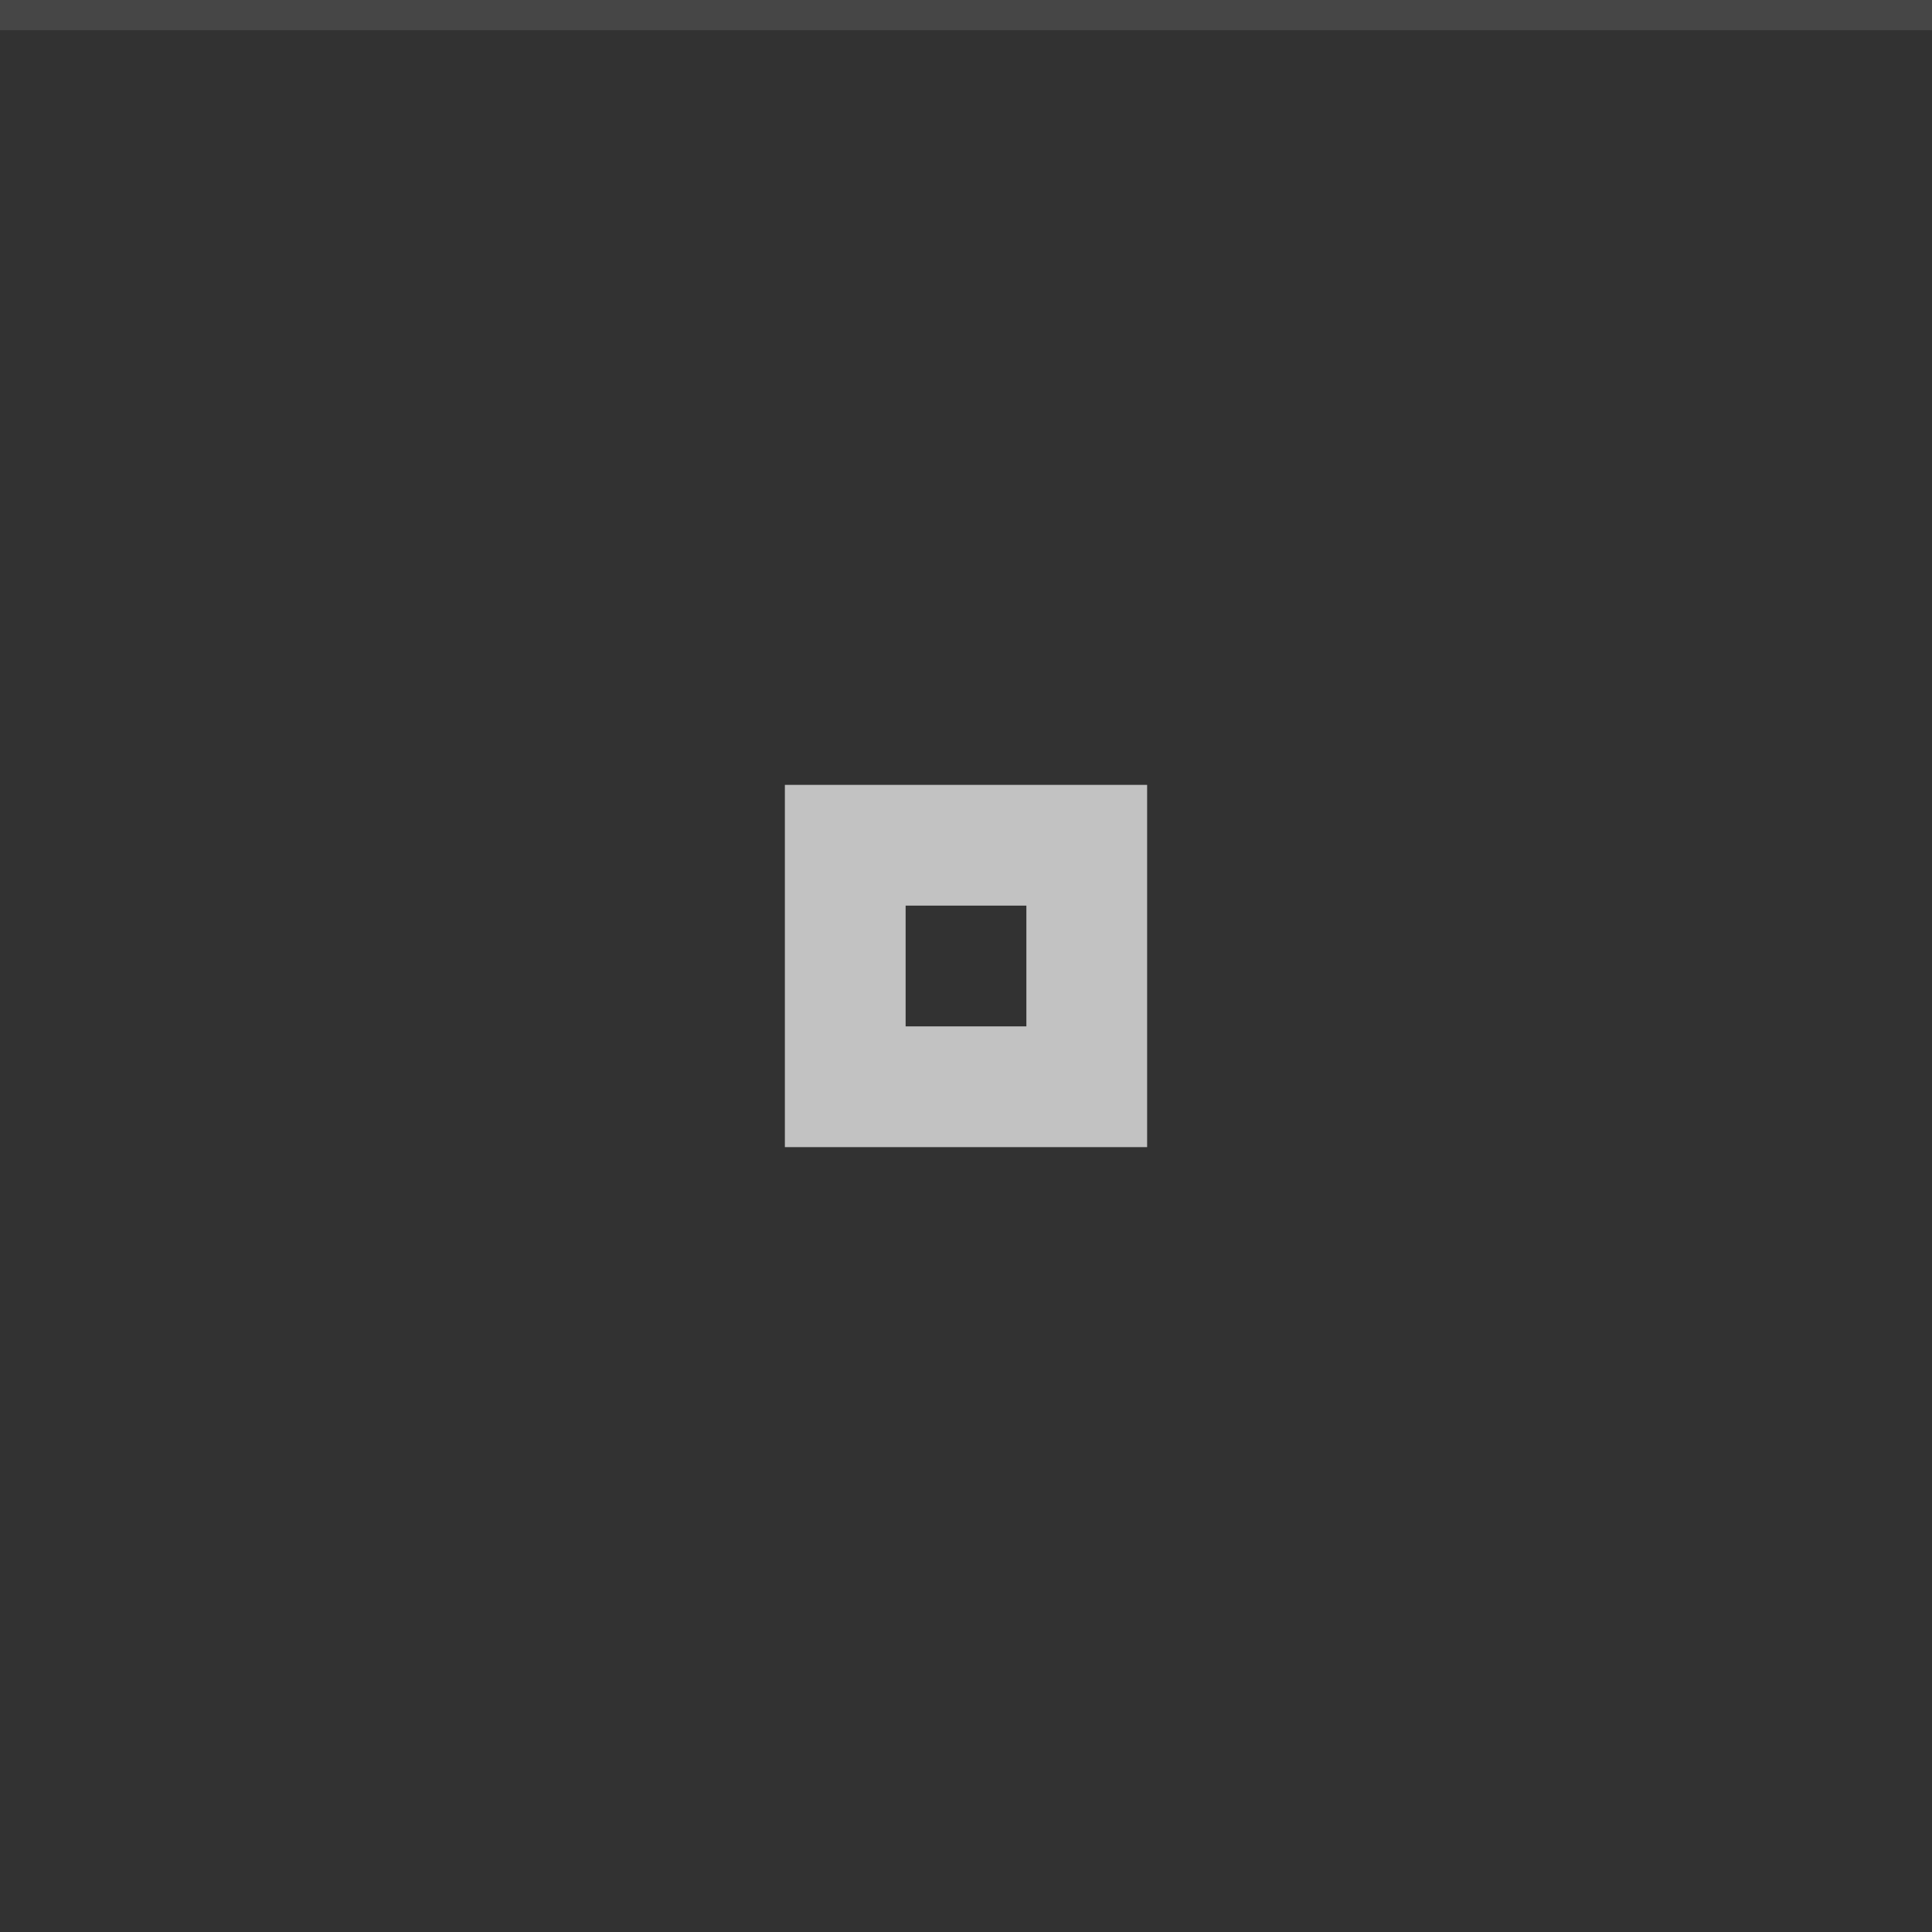
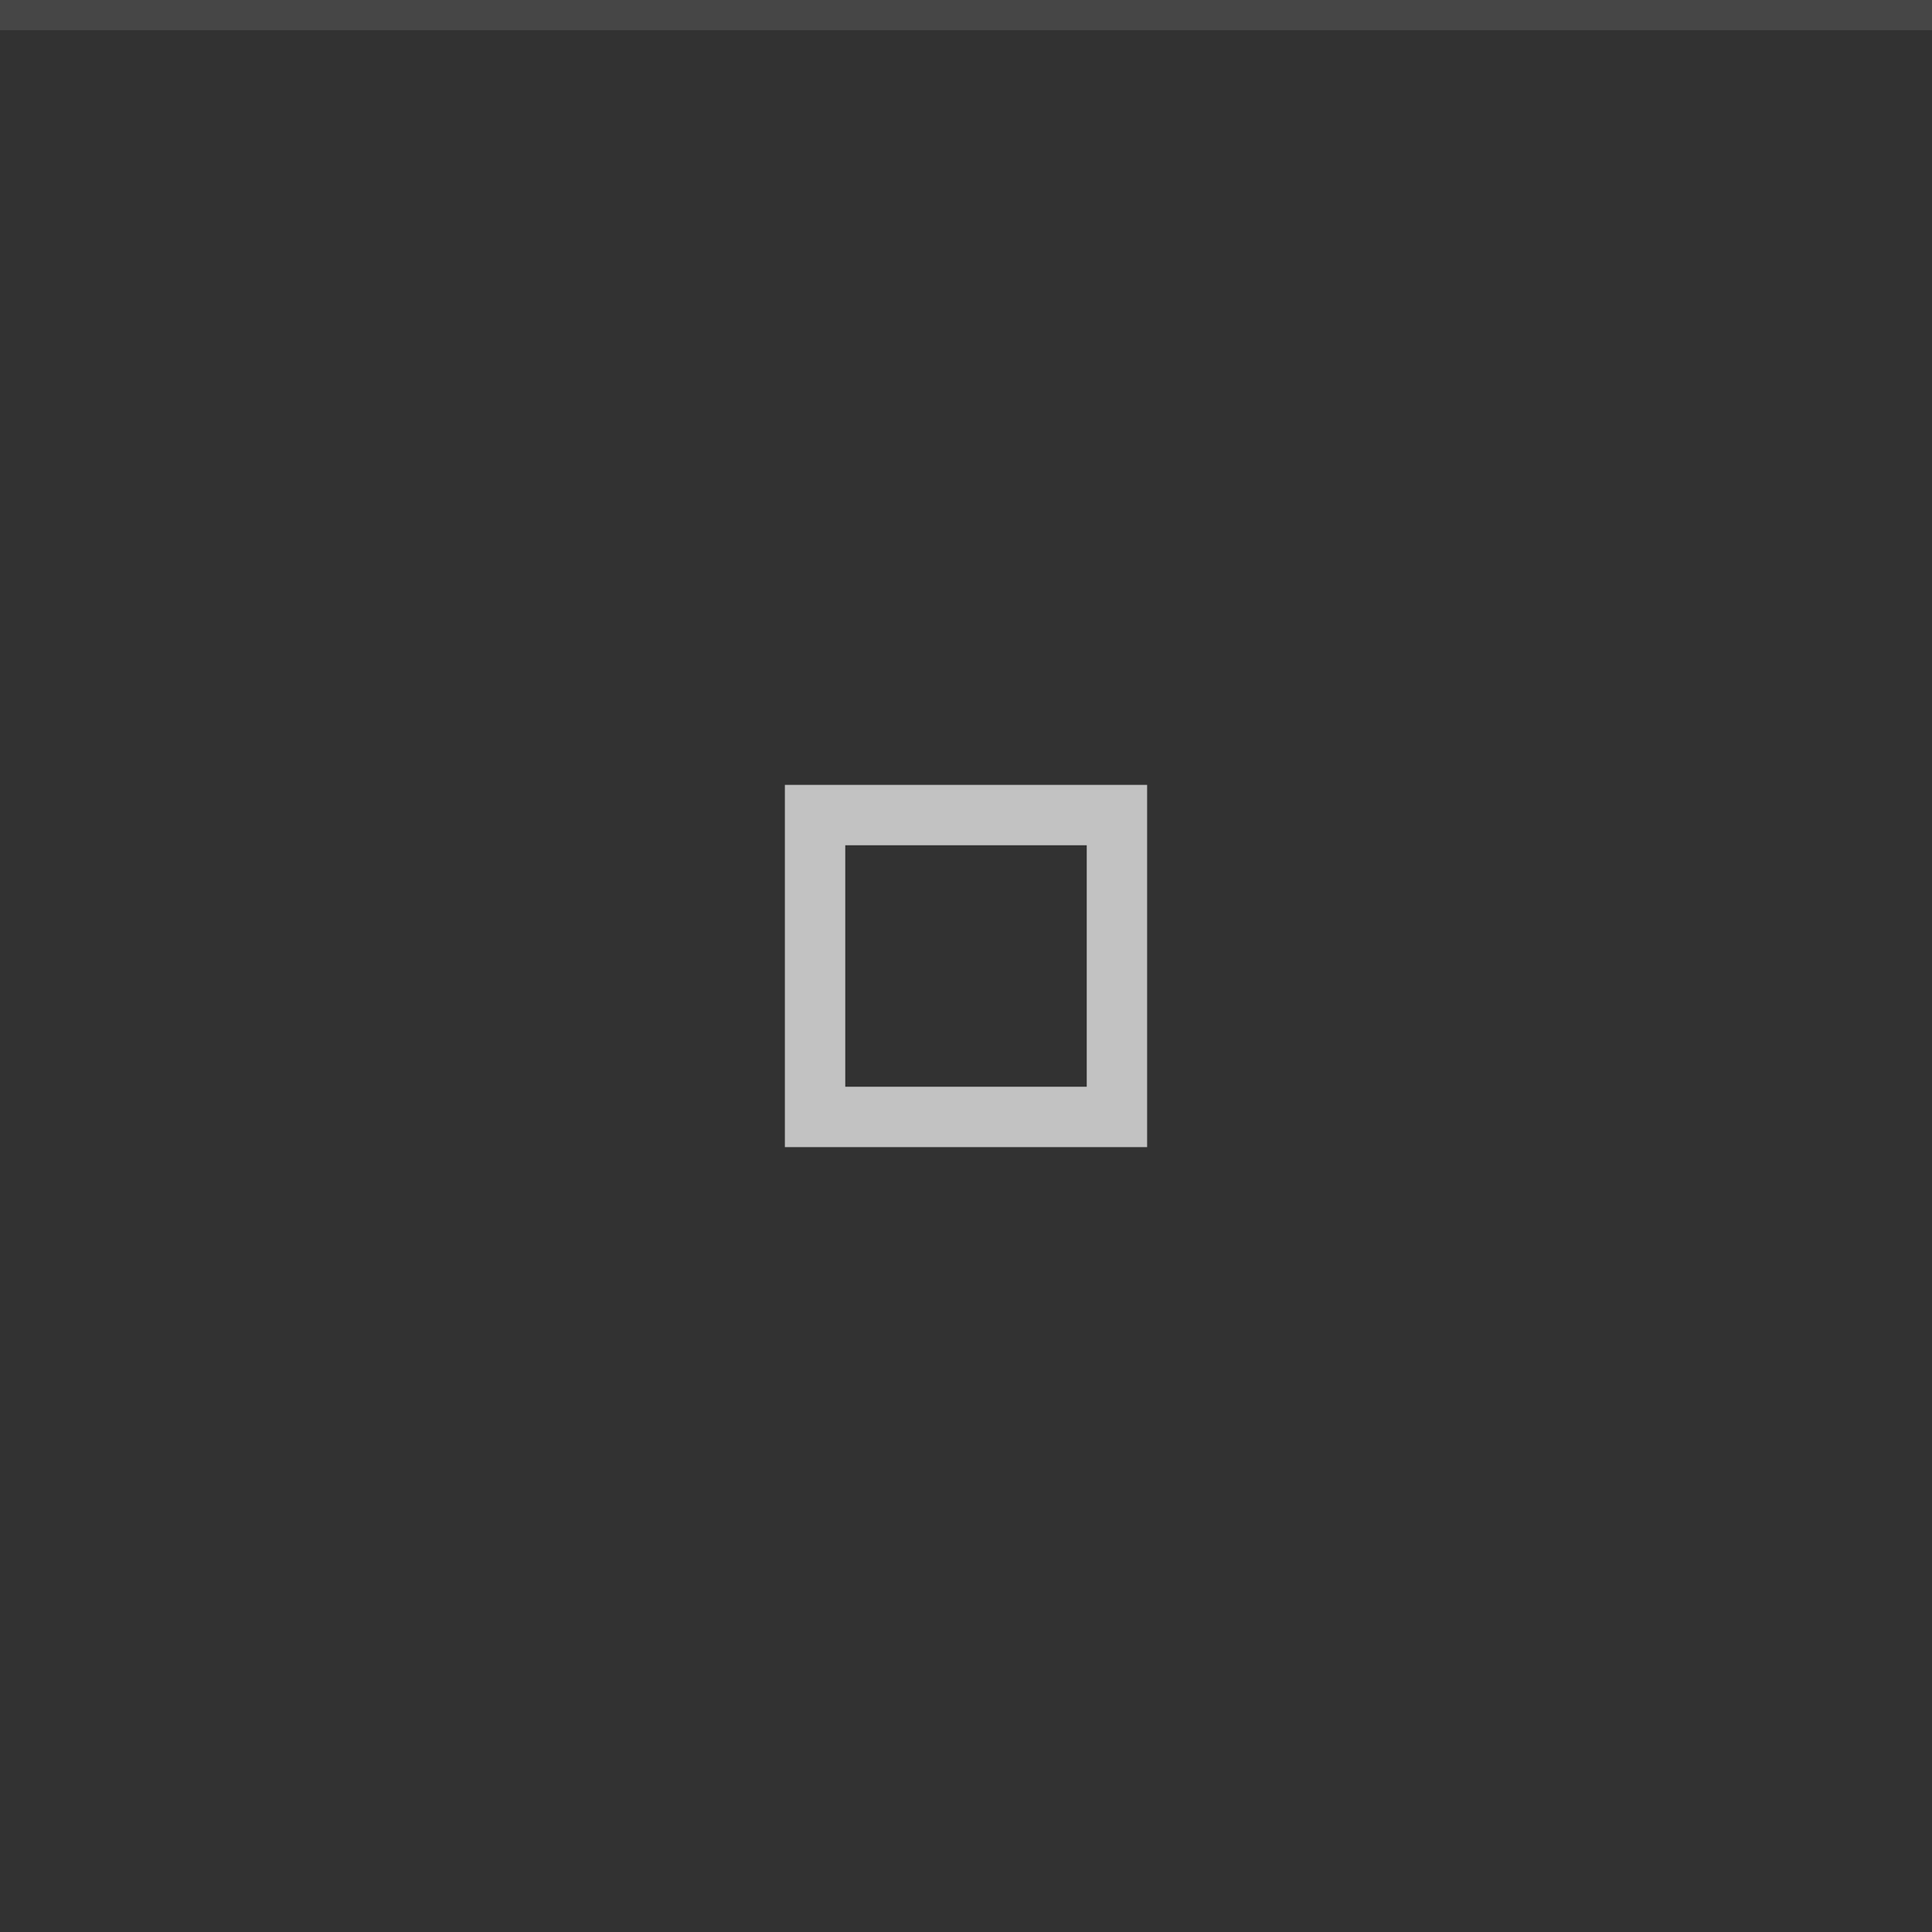
<svg xmlns="http://www.w3.org/2000/svg" width="64" height="64" viewBox="0 0 64 64">
  <rect width="64" height="64" fill="#323232" />
  <rect width="64" height="1" fill="#FFFFFF" fill-opacity="0.1" />
  <g transform="scale(2)" fill="#FFFFFF" opacity="0.7">
    <circle cx="16" cy="16" r="12" opacity="0" />
-     <path d="m13 13v6h6v-6zm2 2h2v2h-2z" />
+     <path d="m13 13v6h6v-6zm1 1h4v4h-4z" />
  </g>
</svg>
